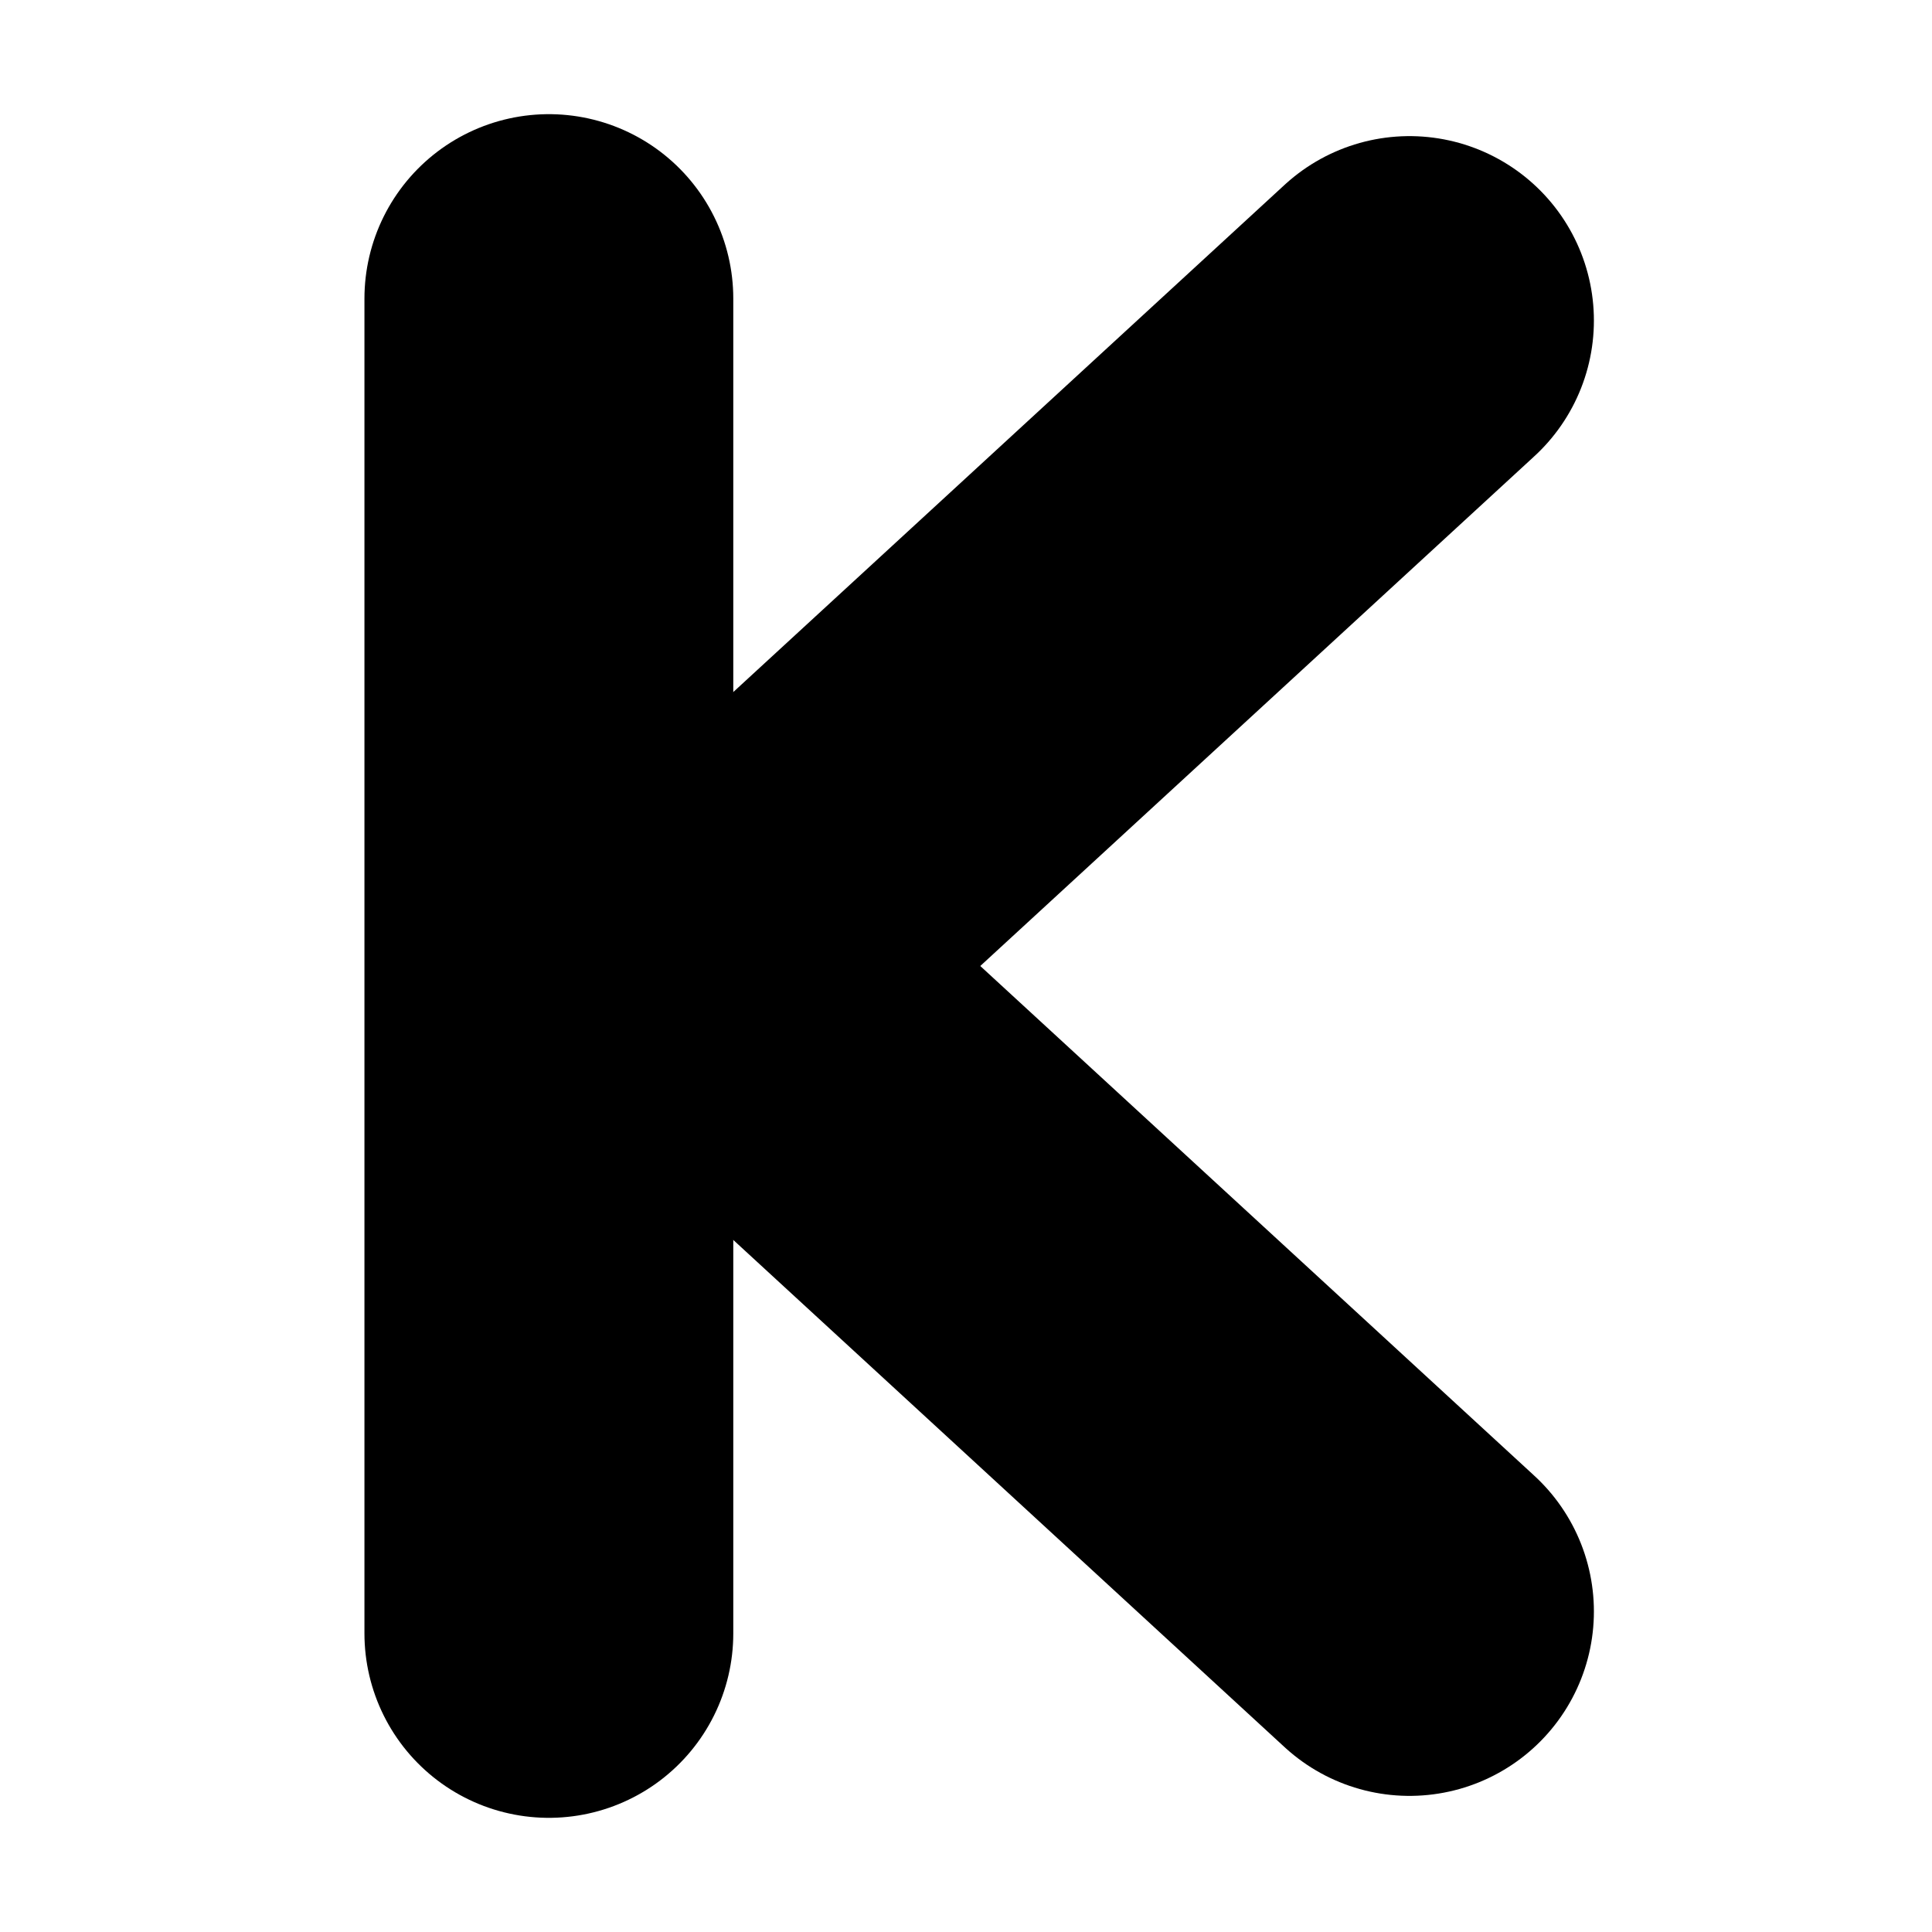
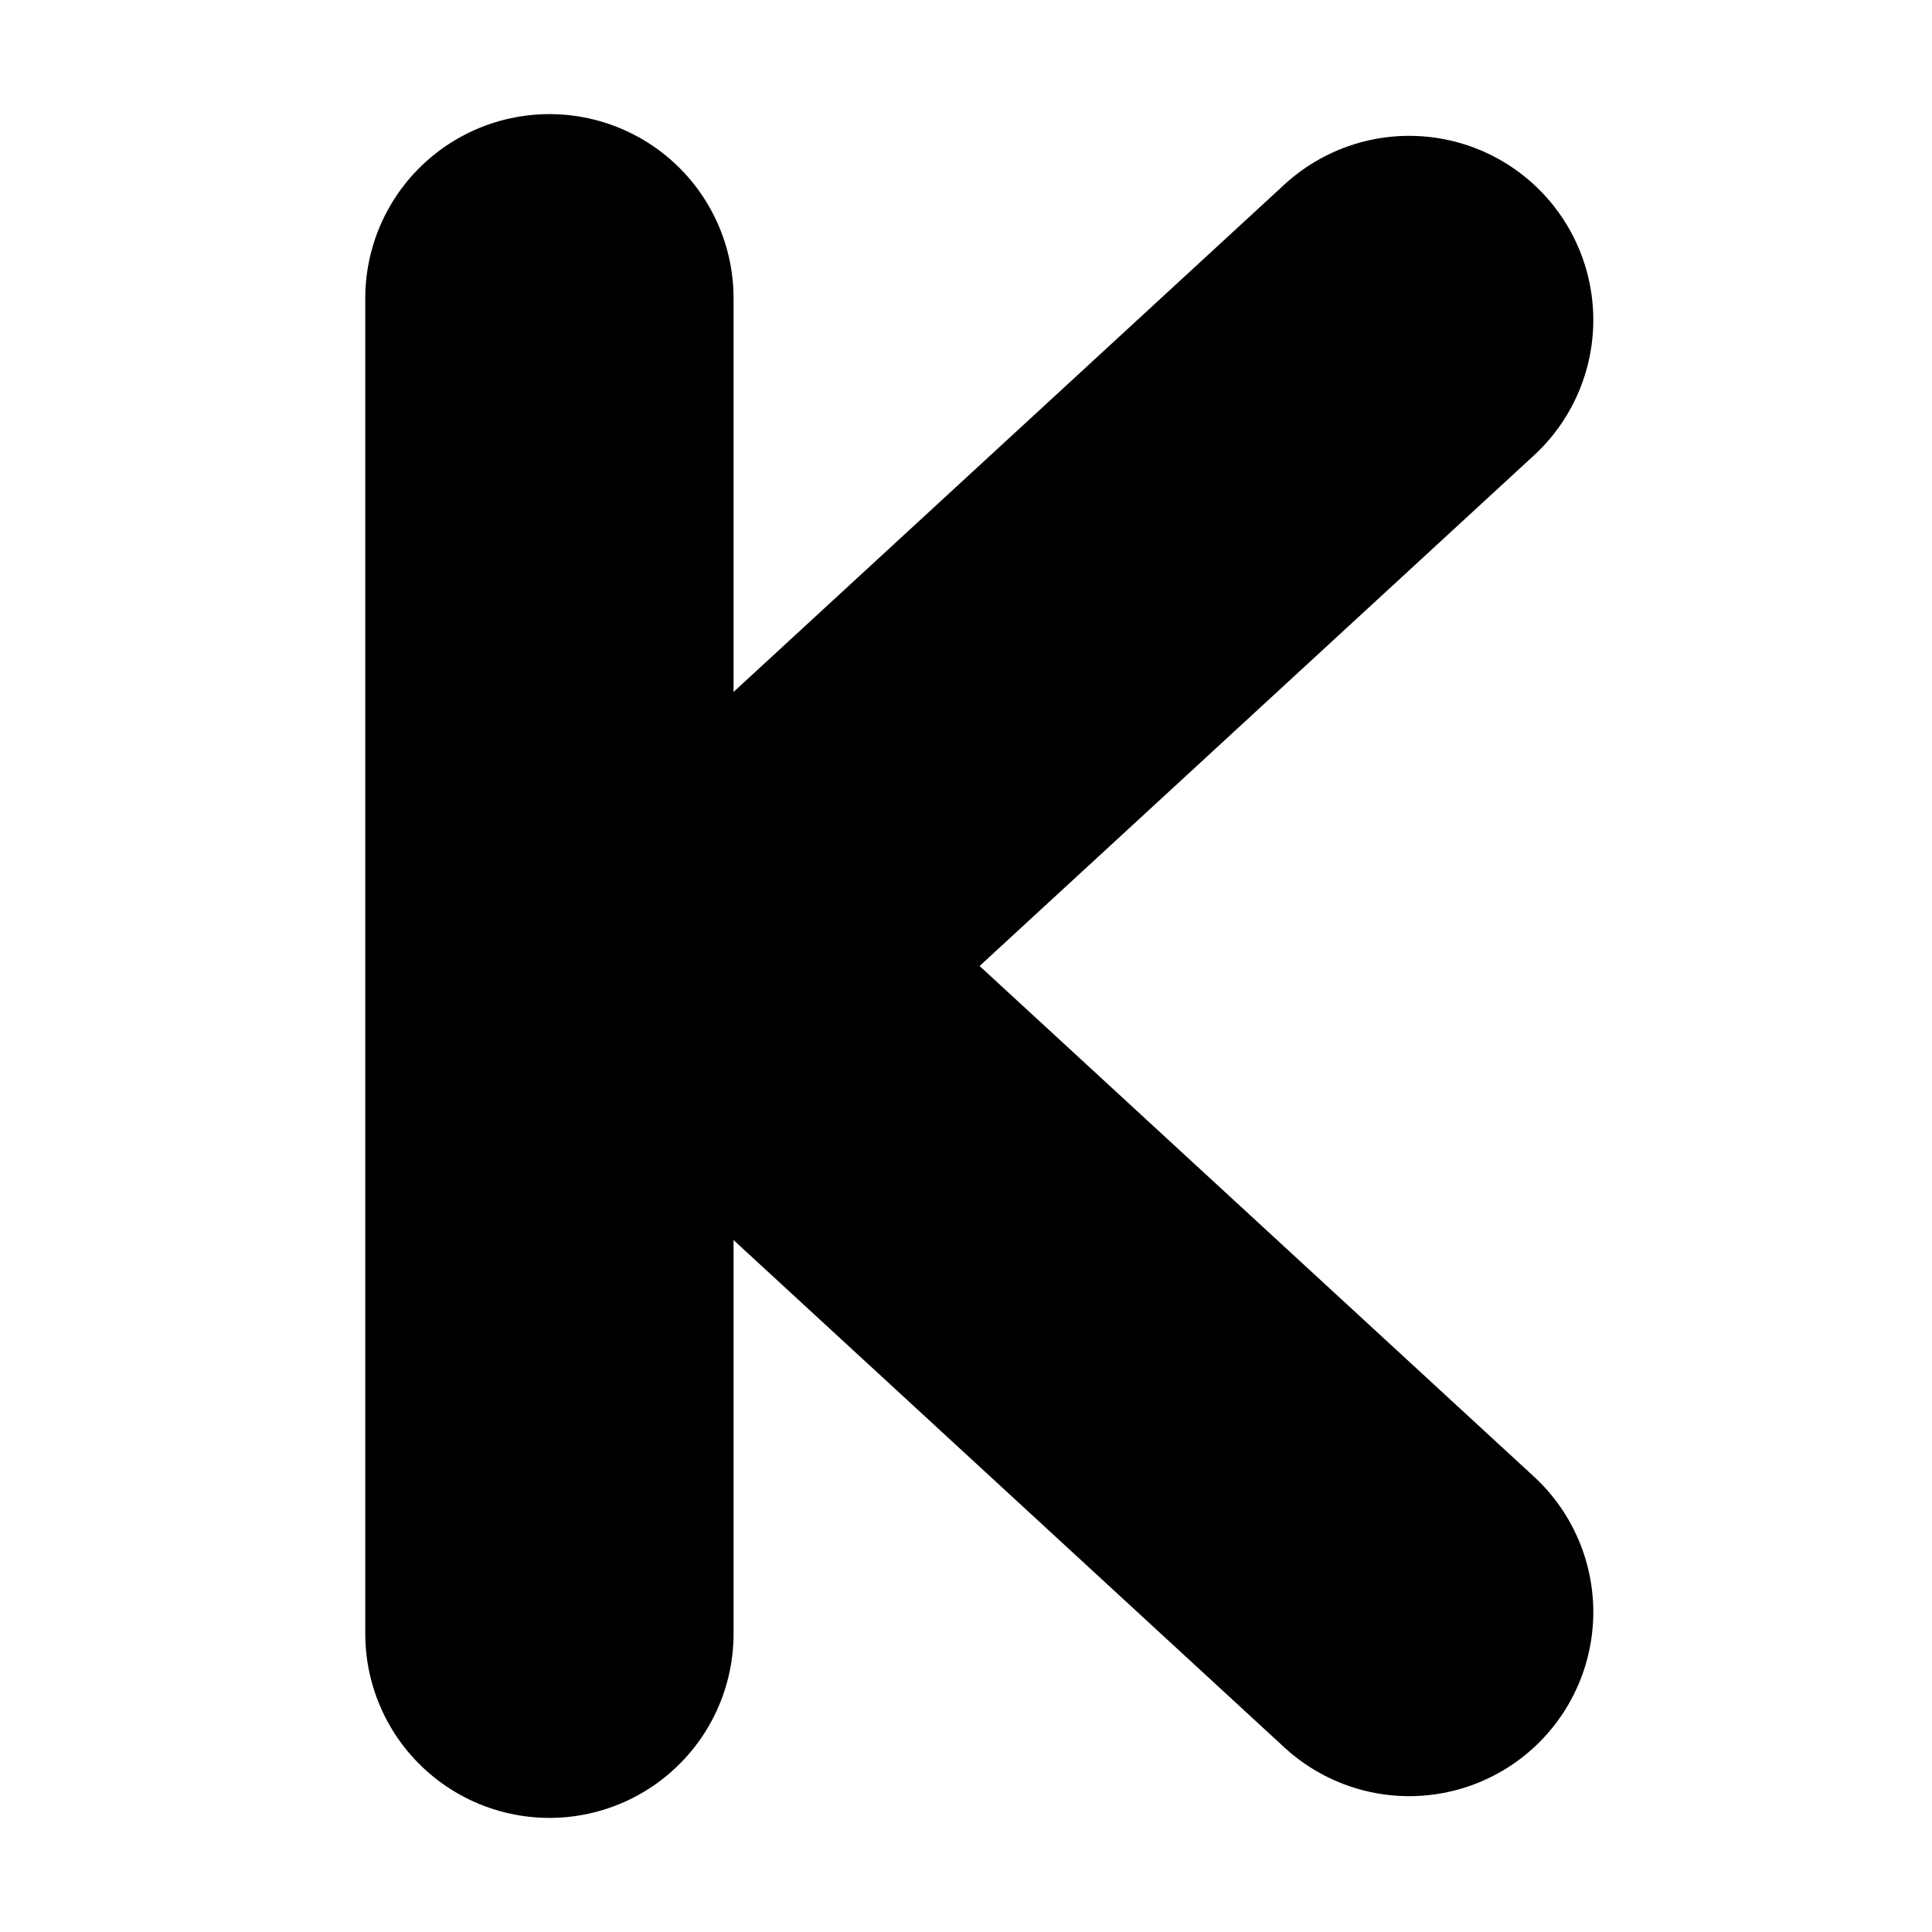
- <svg xmlns="http://www.w3.org/2000/svg" width="22" height="22" viewBox="0 0 22 22">
-   <path d="M6.25 3.4V18.6" fill="none" stroke="#000" stroke-linecap="round" stroke-width="4.2" />
-   <path d="M8.55 10.55 16.05 3.65" fill="none" stroke="#000" stroke-linecap="round" stroke-linejoin="round" stroke-width="4.2" />
-   <path d="m8.55 11.45 7.5 6.9" fill="none" stroke="#000" stroke-linecap="round" stroke-linejoin="round" stroke-width="4.2" />
+ <svg xmlns="http://www.w3.org/2000/svg" width="16" height="16" viewBox="0 0 16 16">
+   <path d="M4.55 2.47V13.53" fill="none" stroke="#000" stroke-linecap="round" stroke-width="3.05" />
+   <path d="M6.22 7.67 11.67 2.65" fill="none" stroke="#000" stroke-linecap="round" stroke-linejoin="round" stroke-width="3.05" />
+   <path d="m6.22 8.33 5.45 5.02" fill="none" stroke="#000" stroke-linecap="round" stroke-linejoin="round" stroke-width="3.05" />
</svg>
